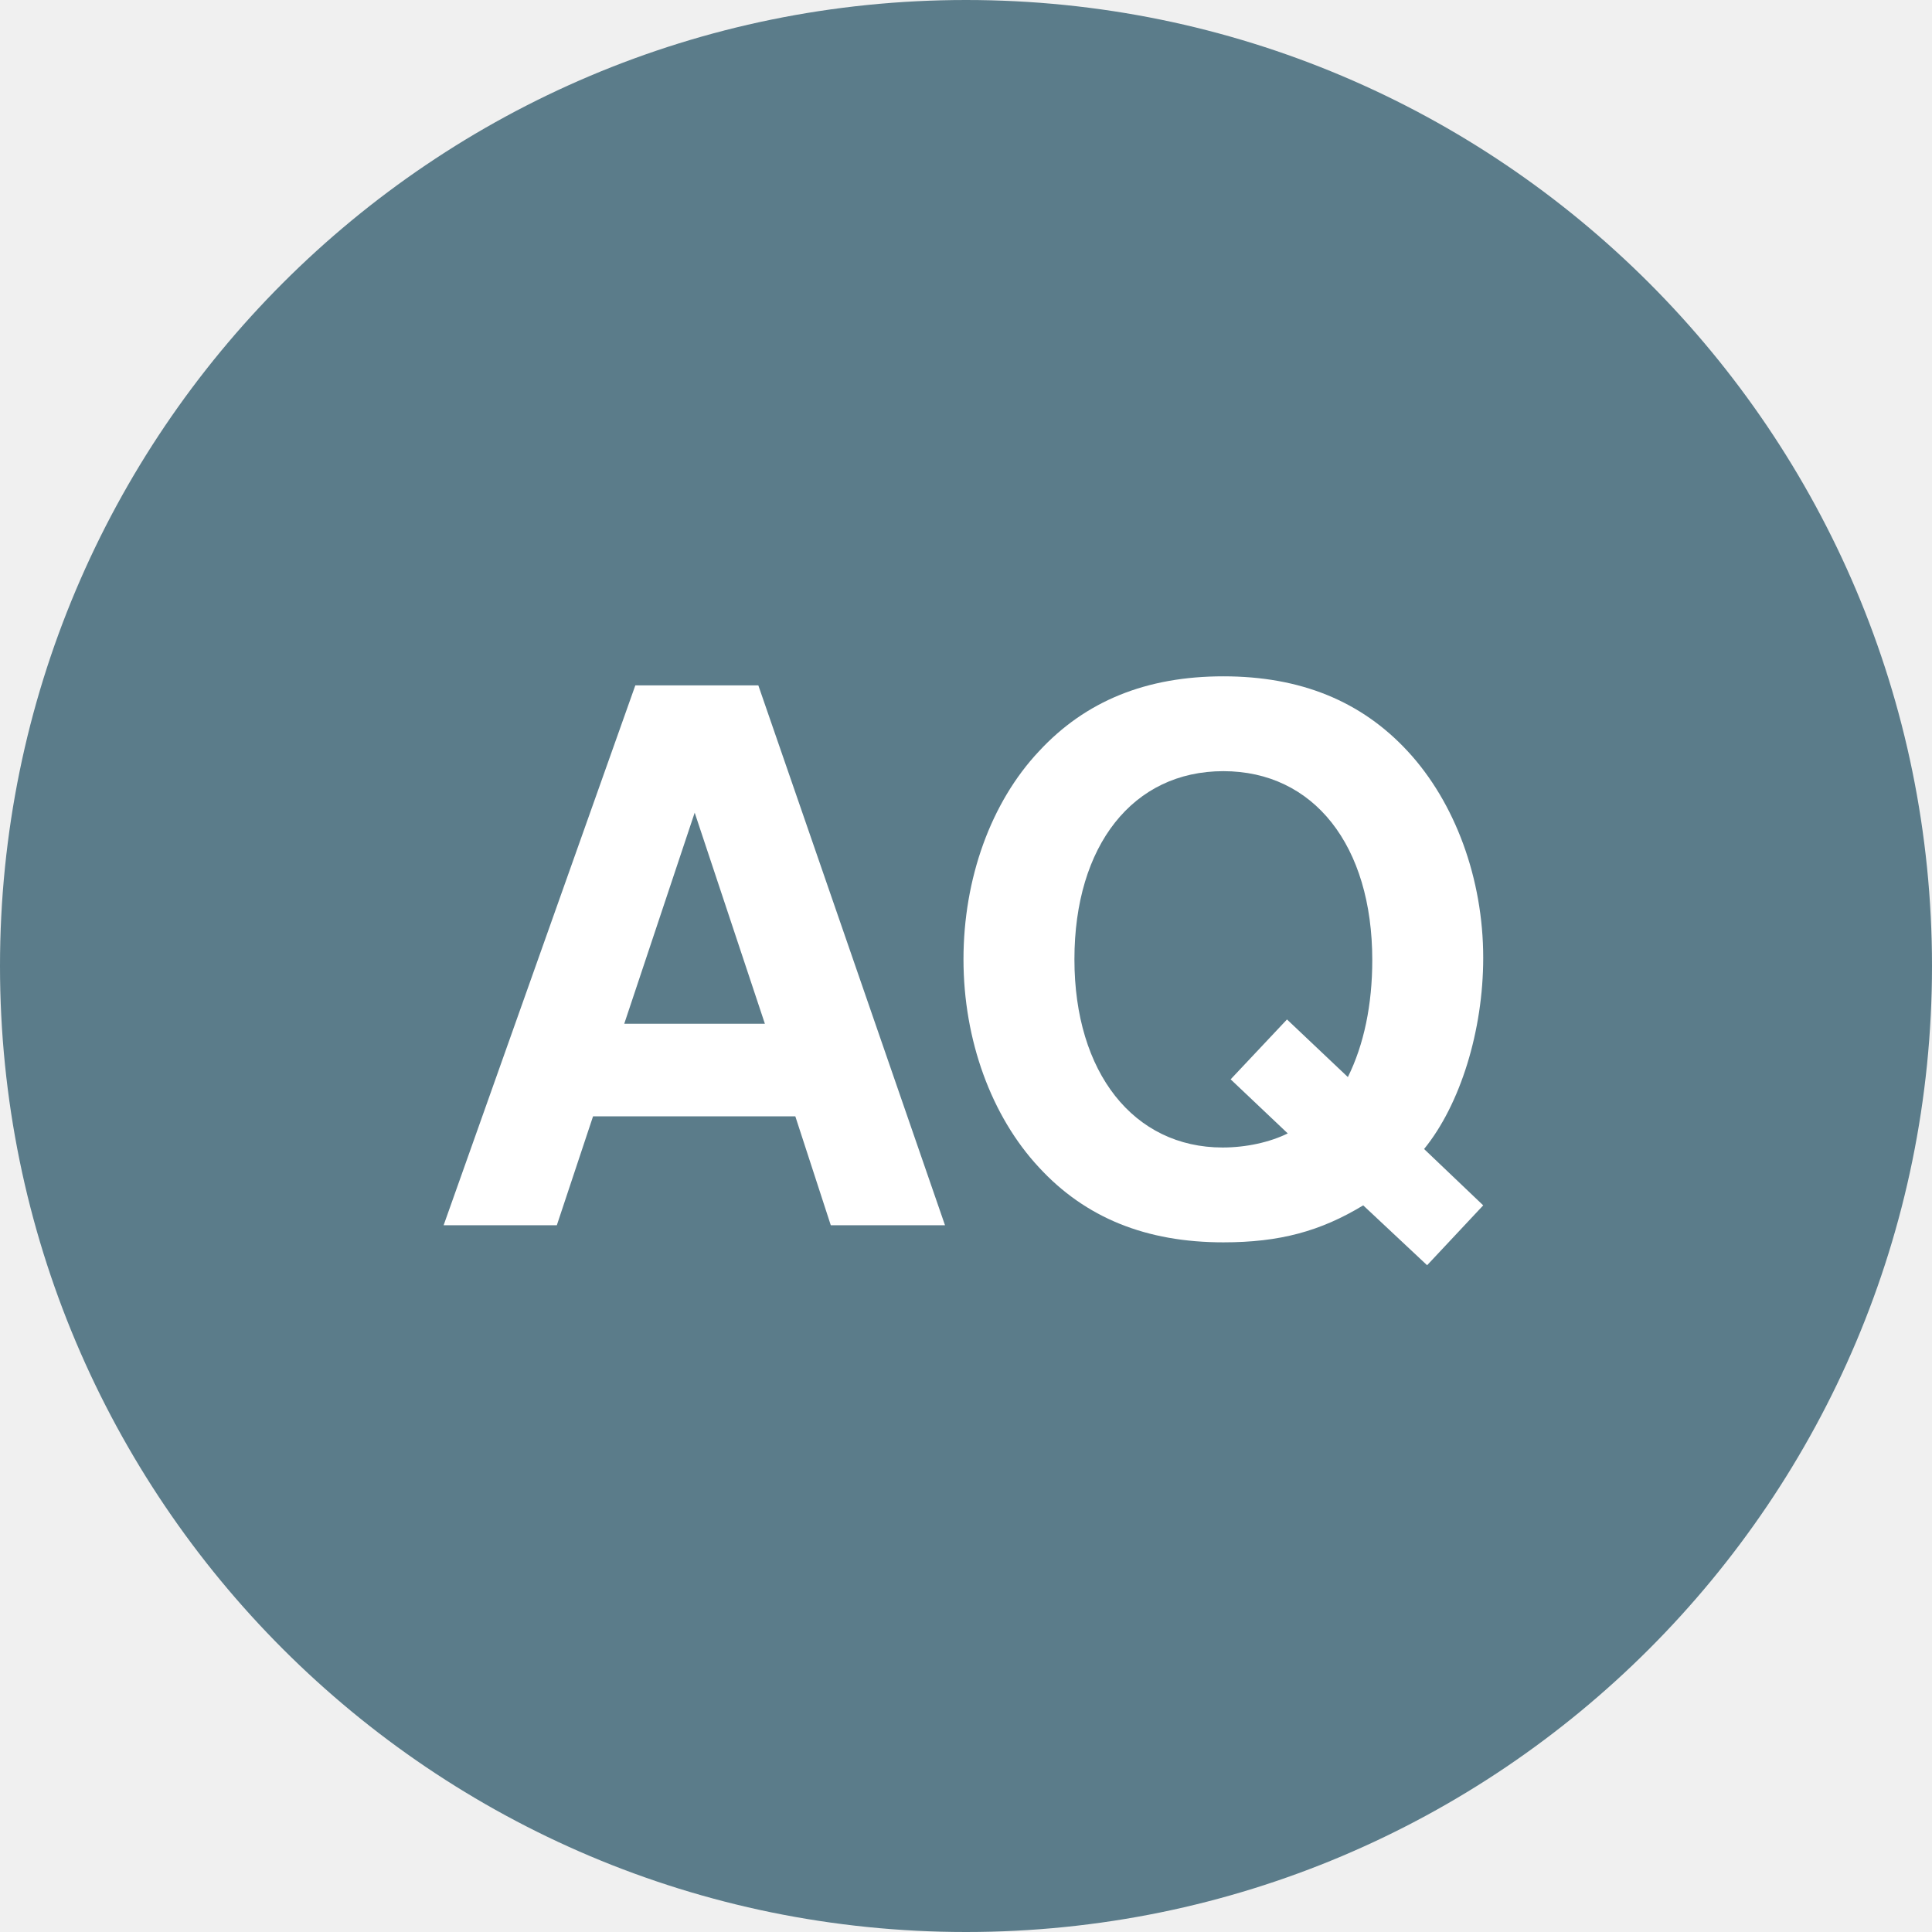
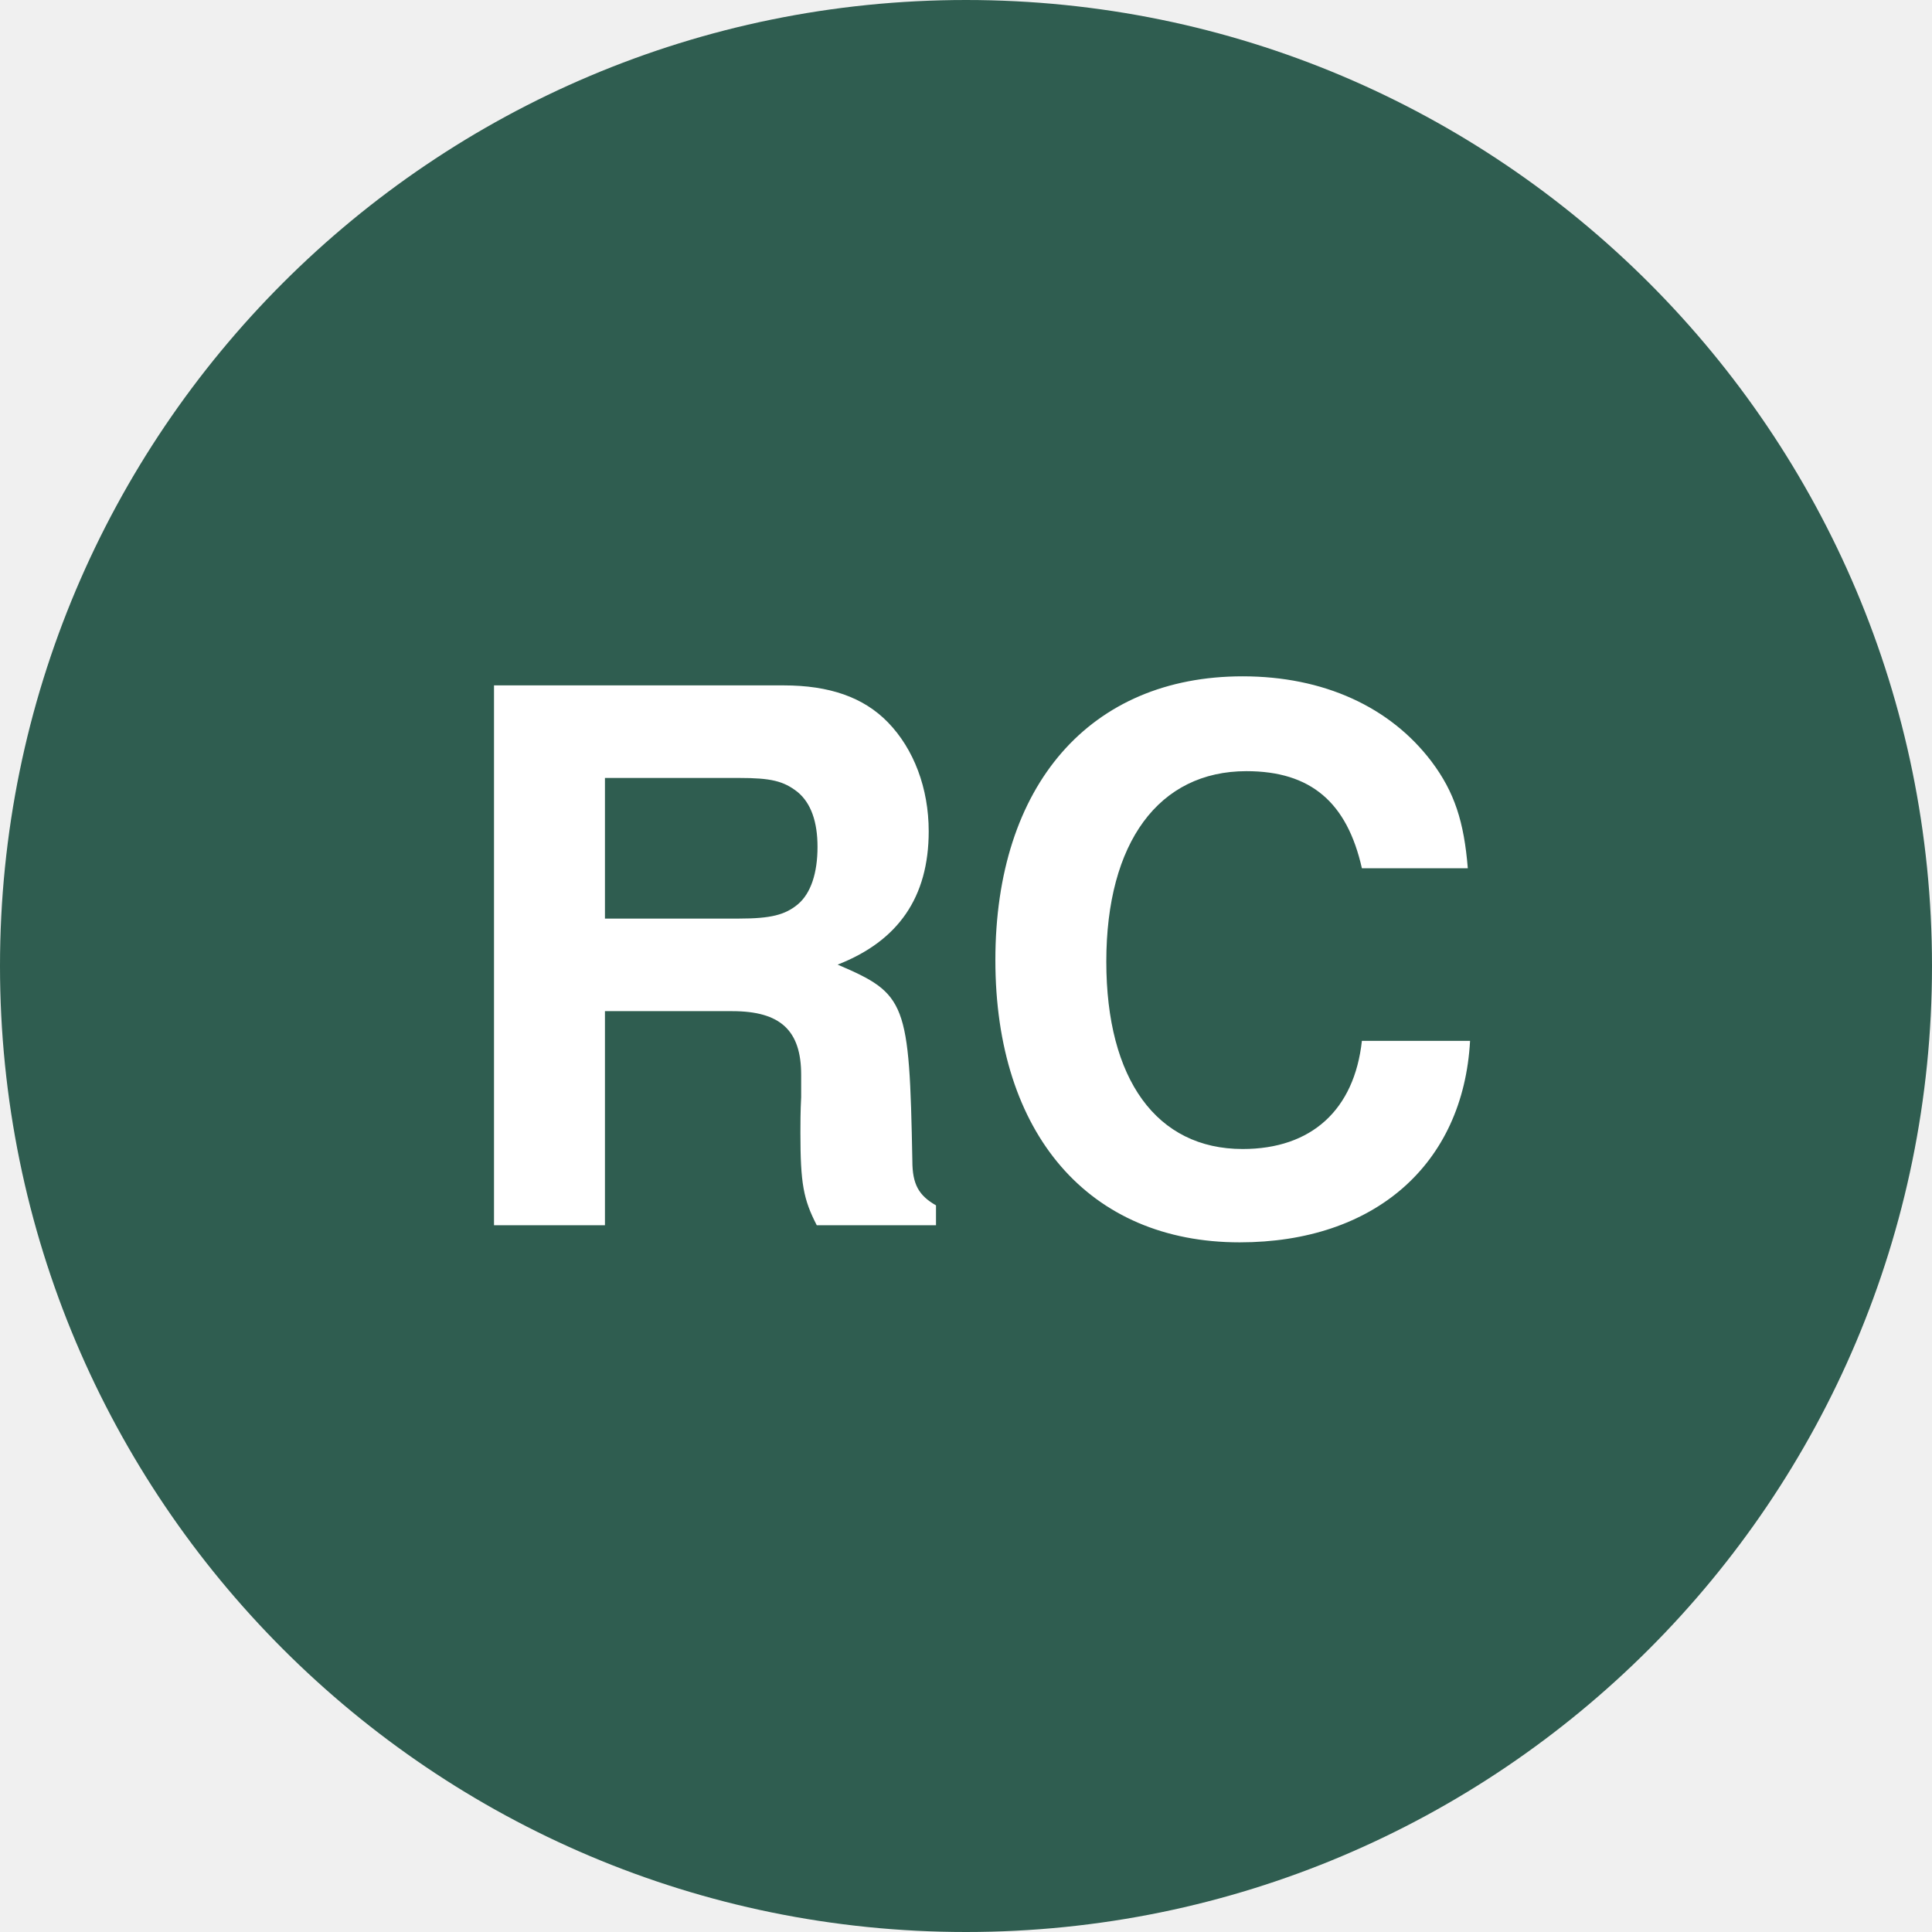
- <svg xmlns="http://www.w3.org/2000/svg" viewBox="0 0 120 120" role="img" aria-label="Avery Quinn">
-   <rect width="120" height="120" rx="60" fill="#5b7c8a" />
-   <text x="60" y="60" dy=".35em" text-anchor="middle" font-family="Helvetica, Arial, sans-serif" font-size="46" font-weight="600" fill="#fff">AQ</text>
+ <svg xmlns="http://www.w3.org/2000/svg" viewBox="0 0 120 120" role="img" aria-label="Riley Chen">
+   <rect width="120" height="120" rx="60" fill="#2f5d50" />
+   <text x="60" y="60" dy=".35em" text-anchor="middle" font-family="Helvetica, Arial, sans-serif" font-size="46" font-weight="600" fill="#fff">RC</text>
</svg>
